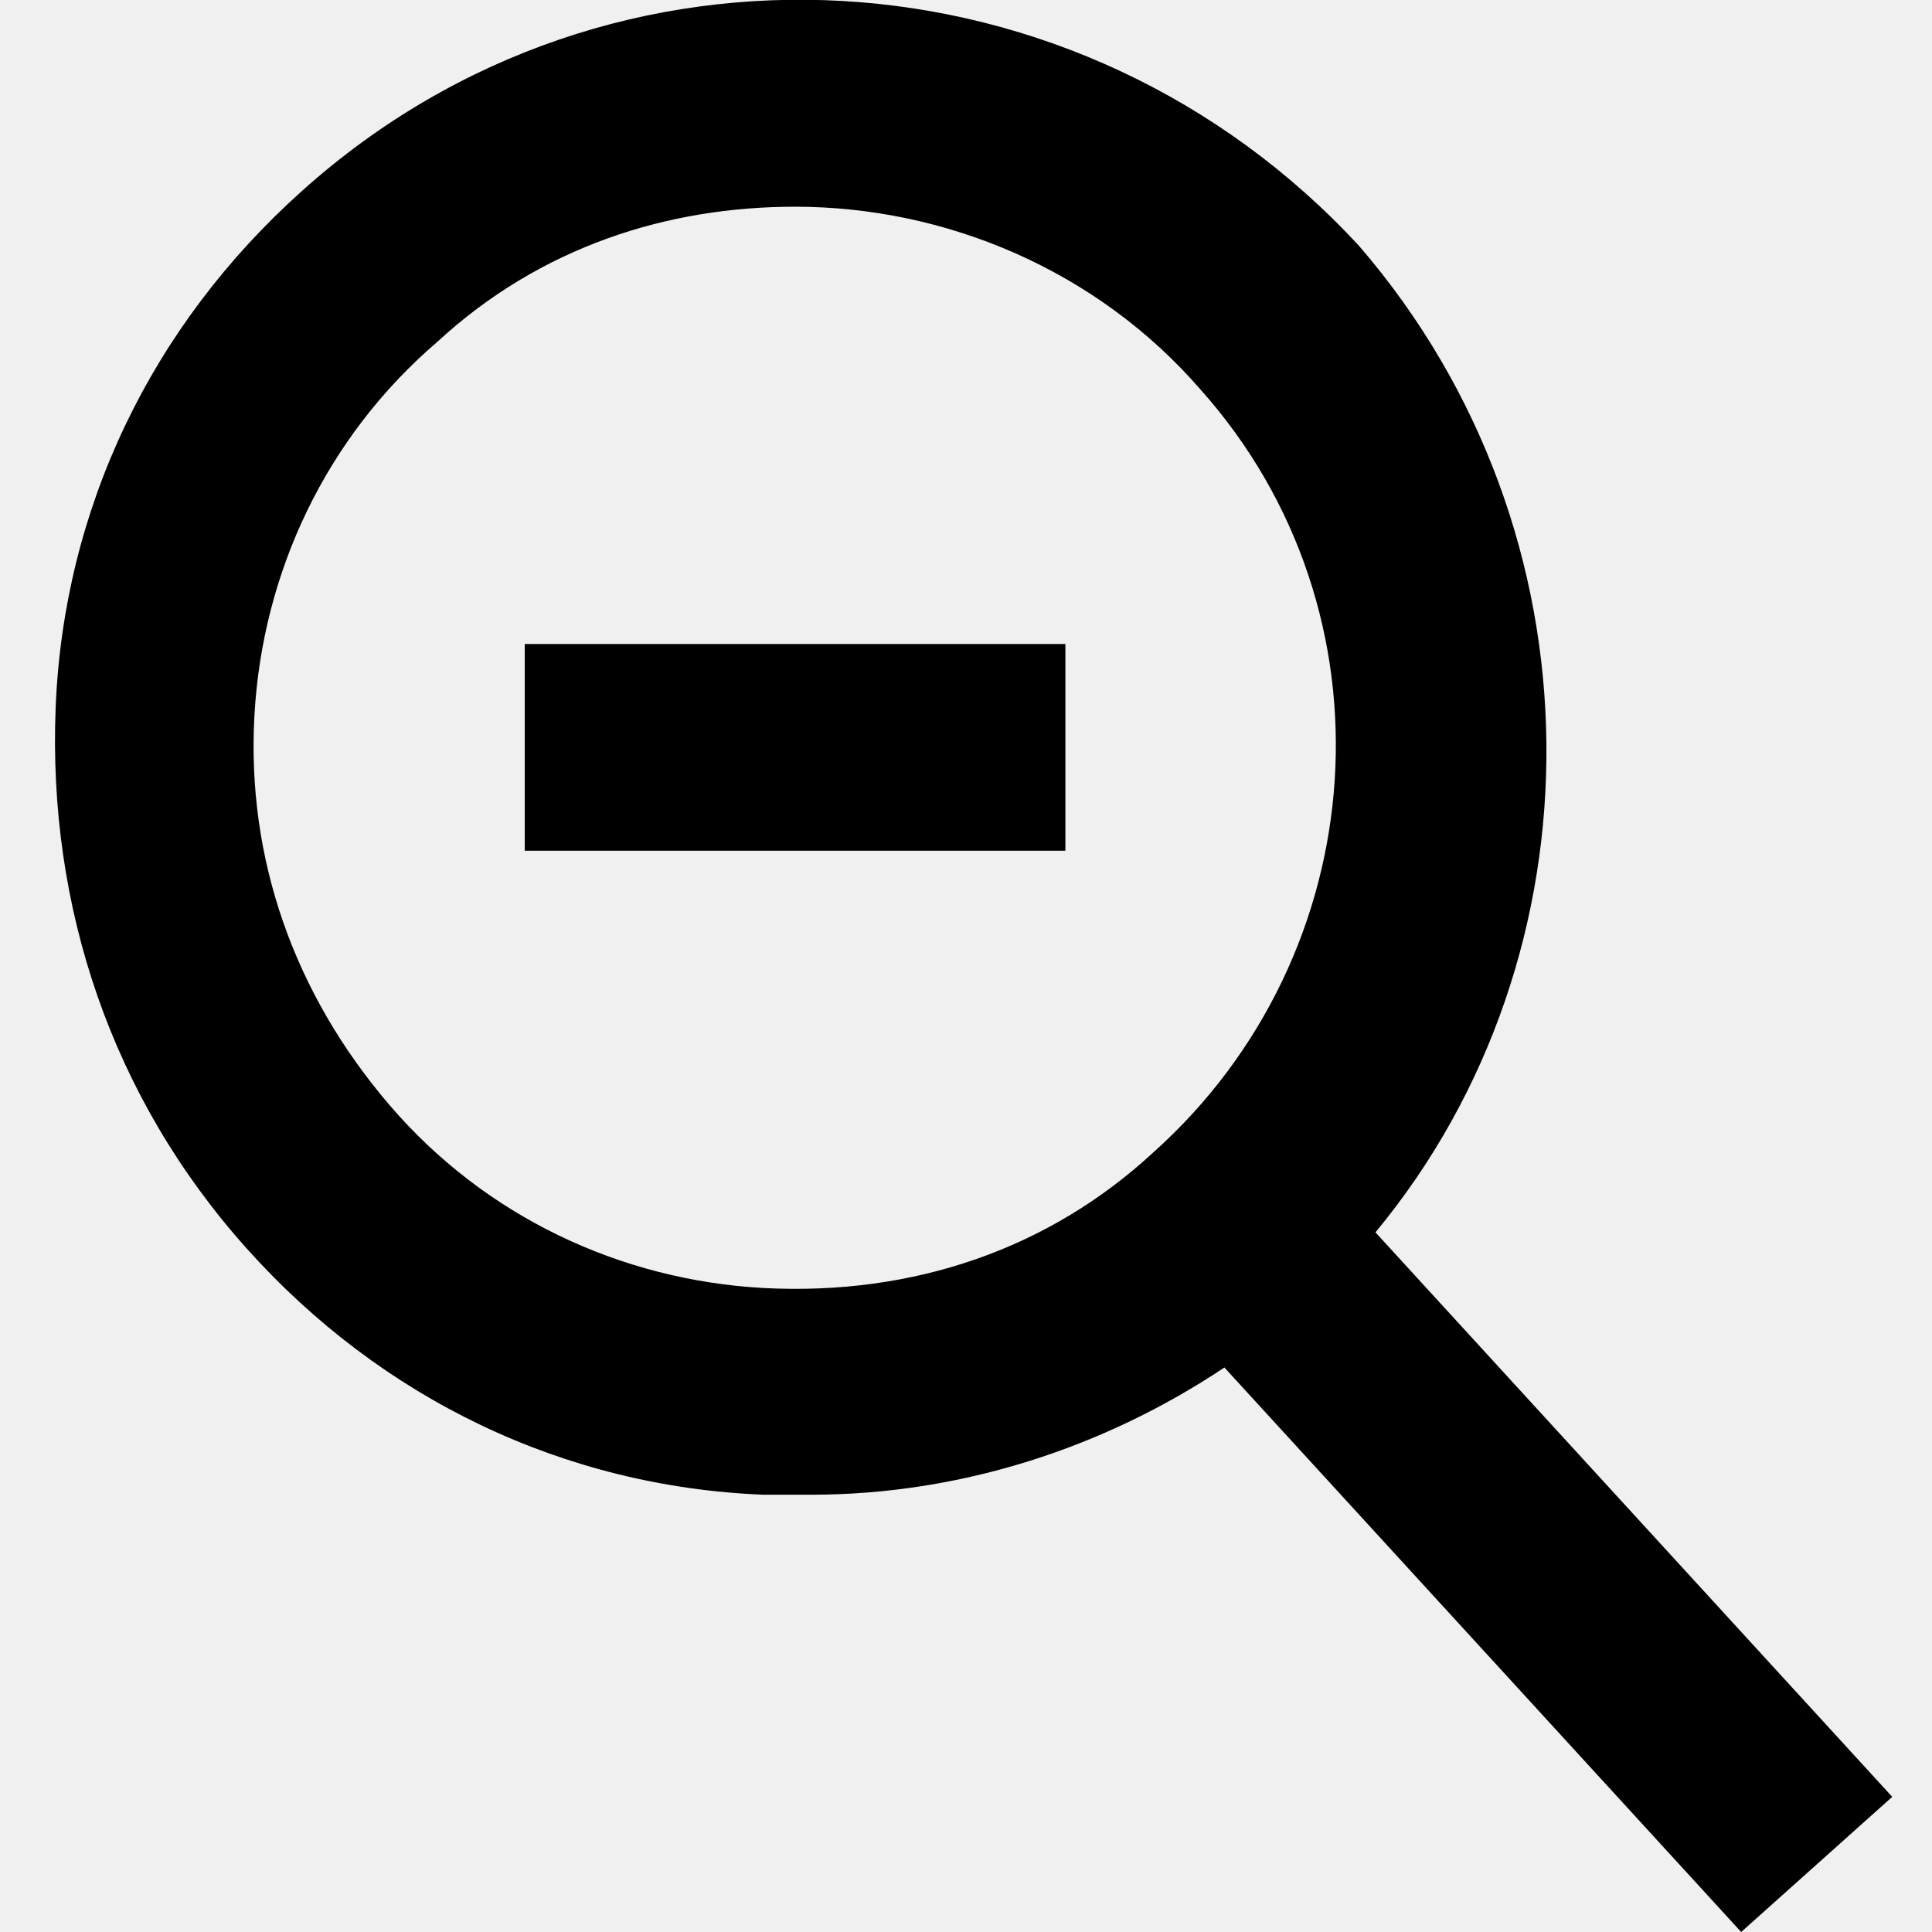
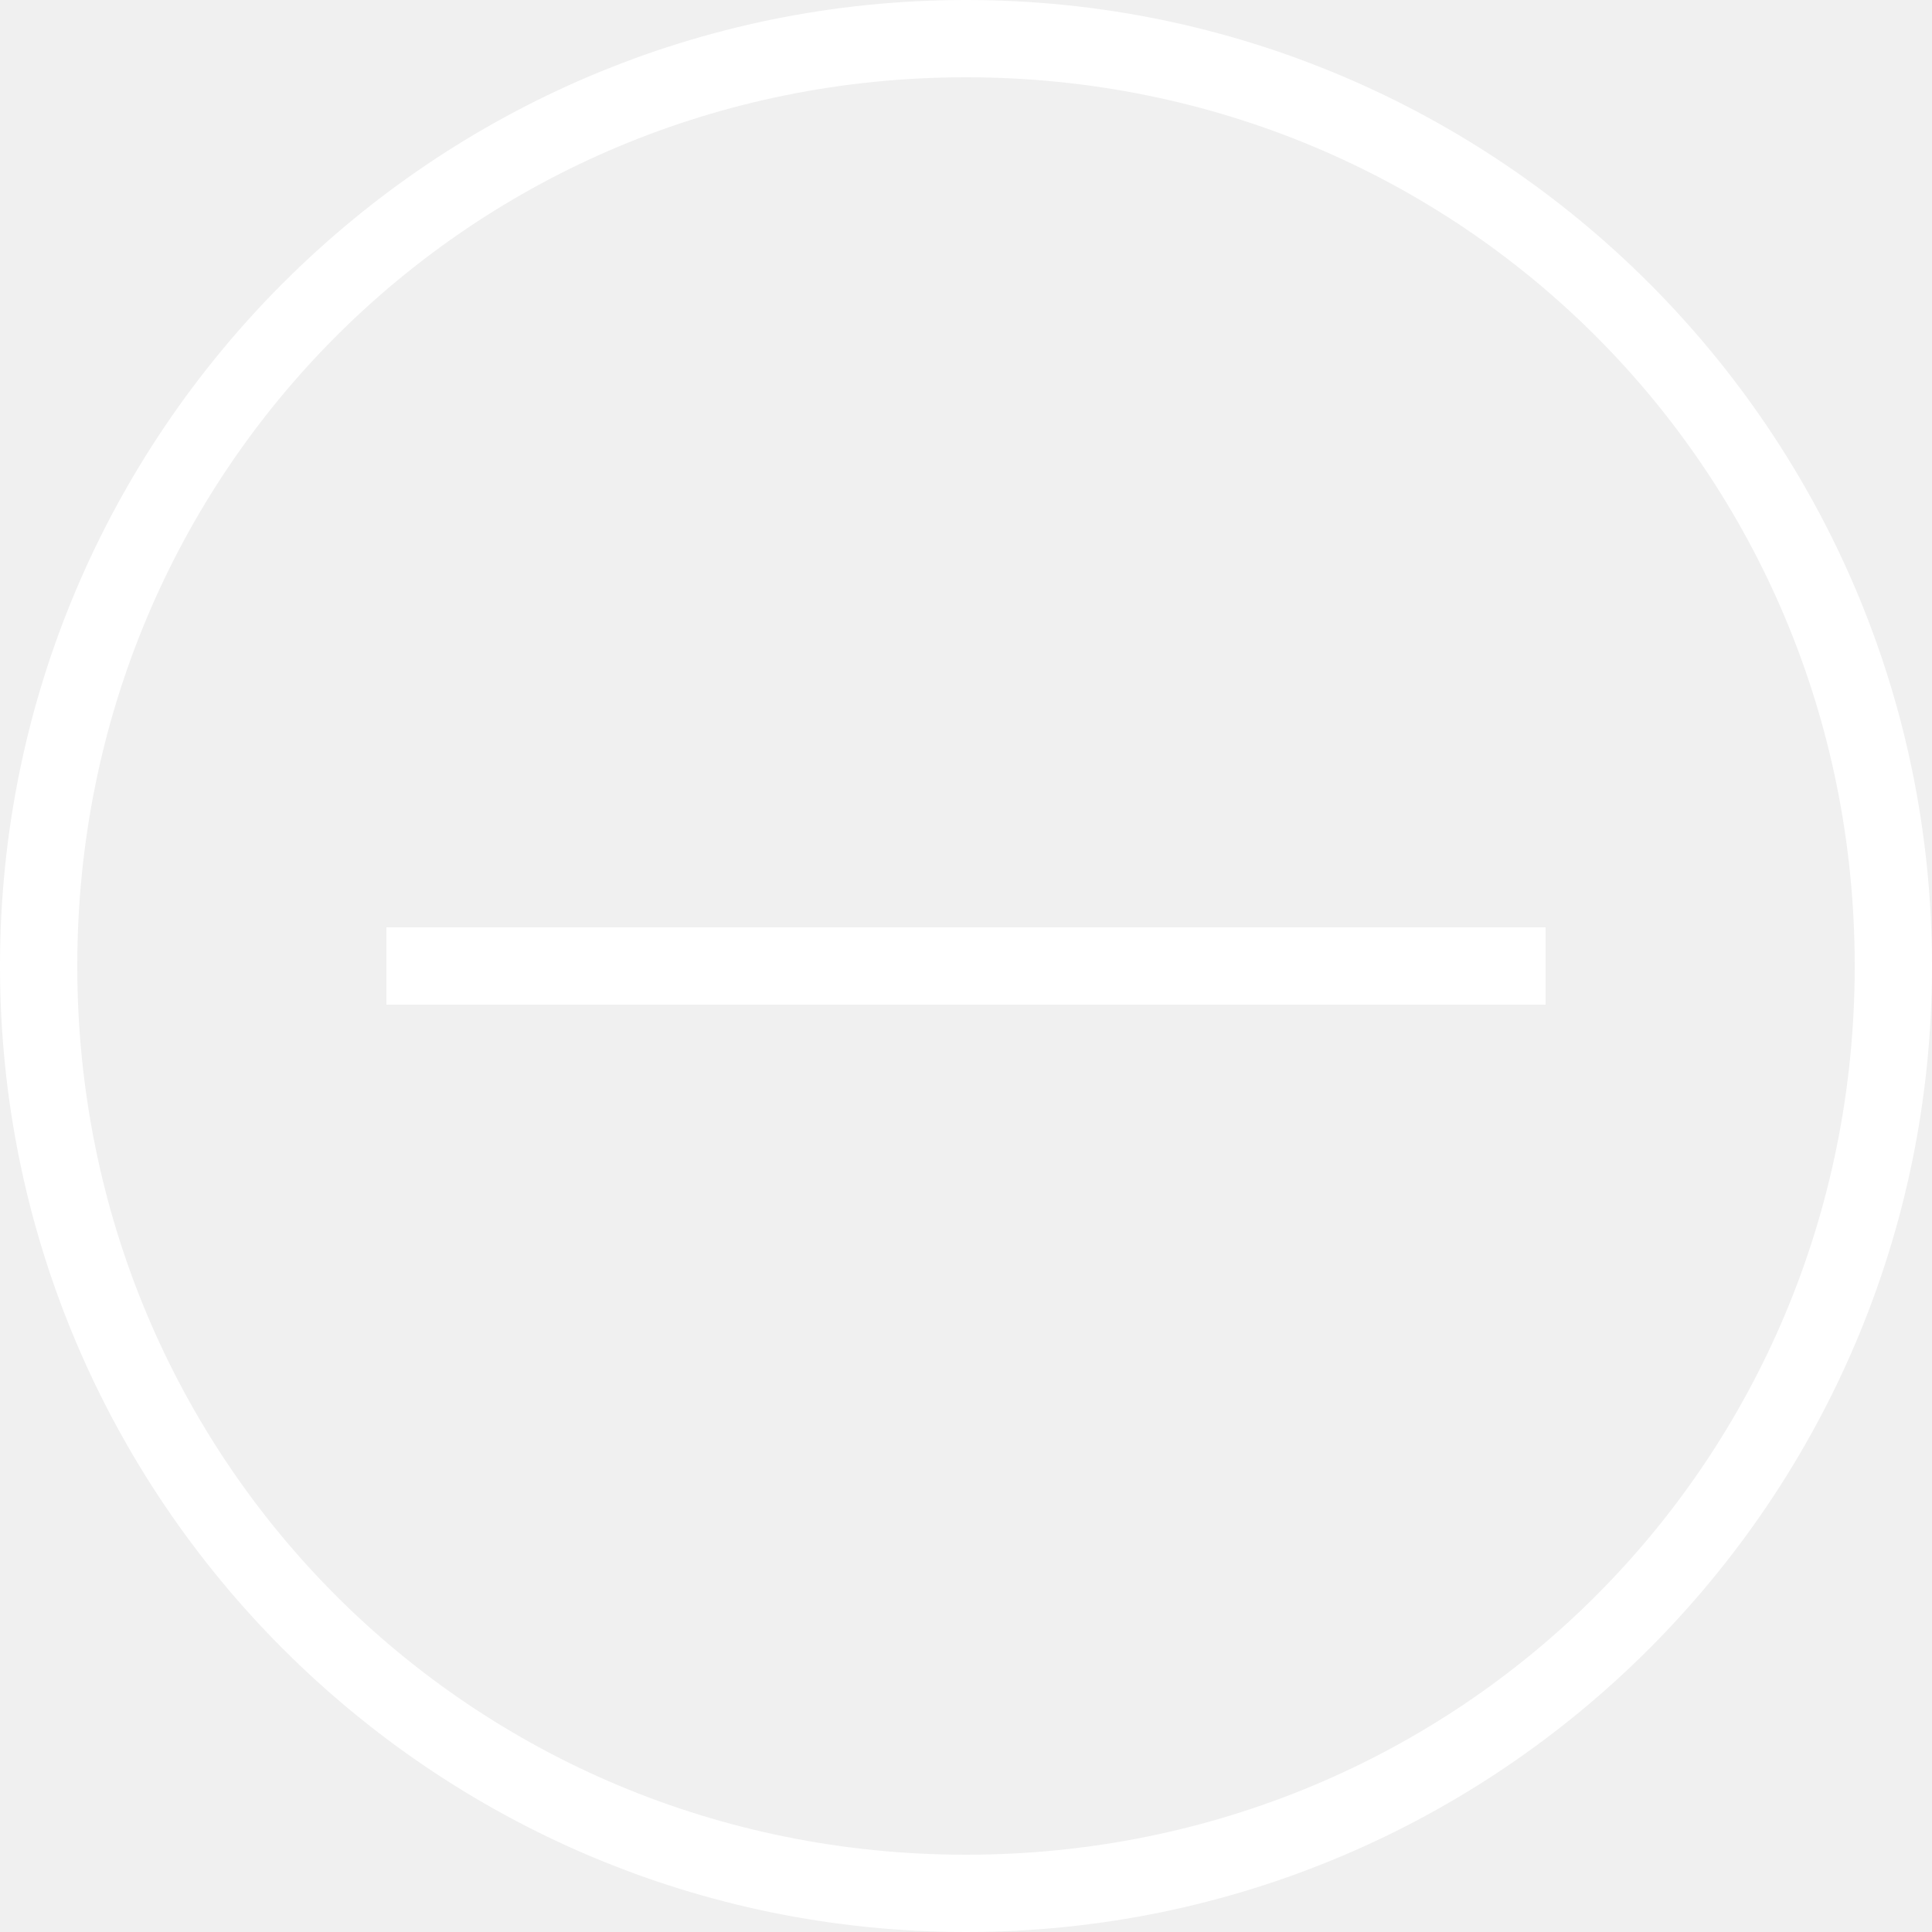
- <svg xmlns="http://www.w3.org/2000/svg" version="1.1" id="Capa_1" x="0px" y="0px" viewBox="0 0 24.3 24.3" style="enable-background:new 0 0 24.3 24.3;" xml:space="preserve">
-   <g>
-     <path d="M17.1,3.1C13.6-0.7,7.7-1.1,3.8,2.4c-1.9,1.7-3,4-3.1,6.5s0.7,4.9,2.4,6.8c1.7,1.9,4,3,6.5,3.1c0.2,0,0.4,0,0.6,0   c1.9,0,3.7-0.6,5.2-1.6l6.5,7.1l1.9-1.7l-6.5-7.1C20.2,12,20.2,6.7,17.1,3.1z M9.6,16.2c-1.8-0.1-3.5-0.9-4.7-2.3   C3.7,12.5,3.1,10.8,3.2,9s0.9-3.5,2.3-4.7C6.8,3.1,8.4,2.6,10,2.6c1.9,0,3.8,0.8,5.1,2.3c2.5,2.8,2.2,7.1-0.6,9.6   C13.2,15.7,11.5,16.3,9.6,16.2z" />
-     <path d="M6.6,8.1h6.8v2.6H6.6V8.1z" />
+ <svg xmlns="http://www.w3.org/2000/svg" version="1.1" x="0px" y="0px" viewBox="0 0 25 25" style="enable-background:new 0 0 25 25;" xml:space="preserve">
+   <style type="text/css">
+ 	.st0{fill:#FFFFFF;}
+ </style>
+   <g id="Layer_1">
+ </g>
+   <g id="Layer_1_copy">
+     <path class="st0" d="M12.5,0C5.6,0,0,5.6,0,12.5S5.6,25,12.5,25S25,19.4,25,12.5S19.4,0,12.5,0z M12.5,24C6.1,24,1,18.9,1,12.5   C1,6.1,6.1,1,12.5,1S24,6.1,24,12.5C24,18.9,18.9,24,12.5,24z" />
+     <rect x="5" y="12" class="st0" width="15" height="1" />
  </g>
</svg>
